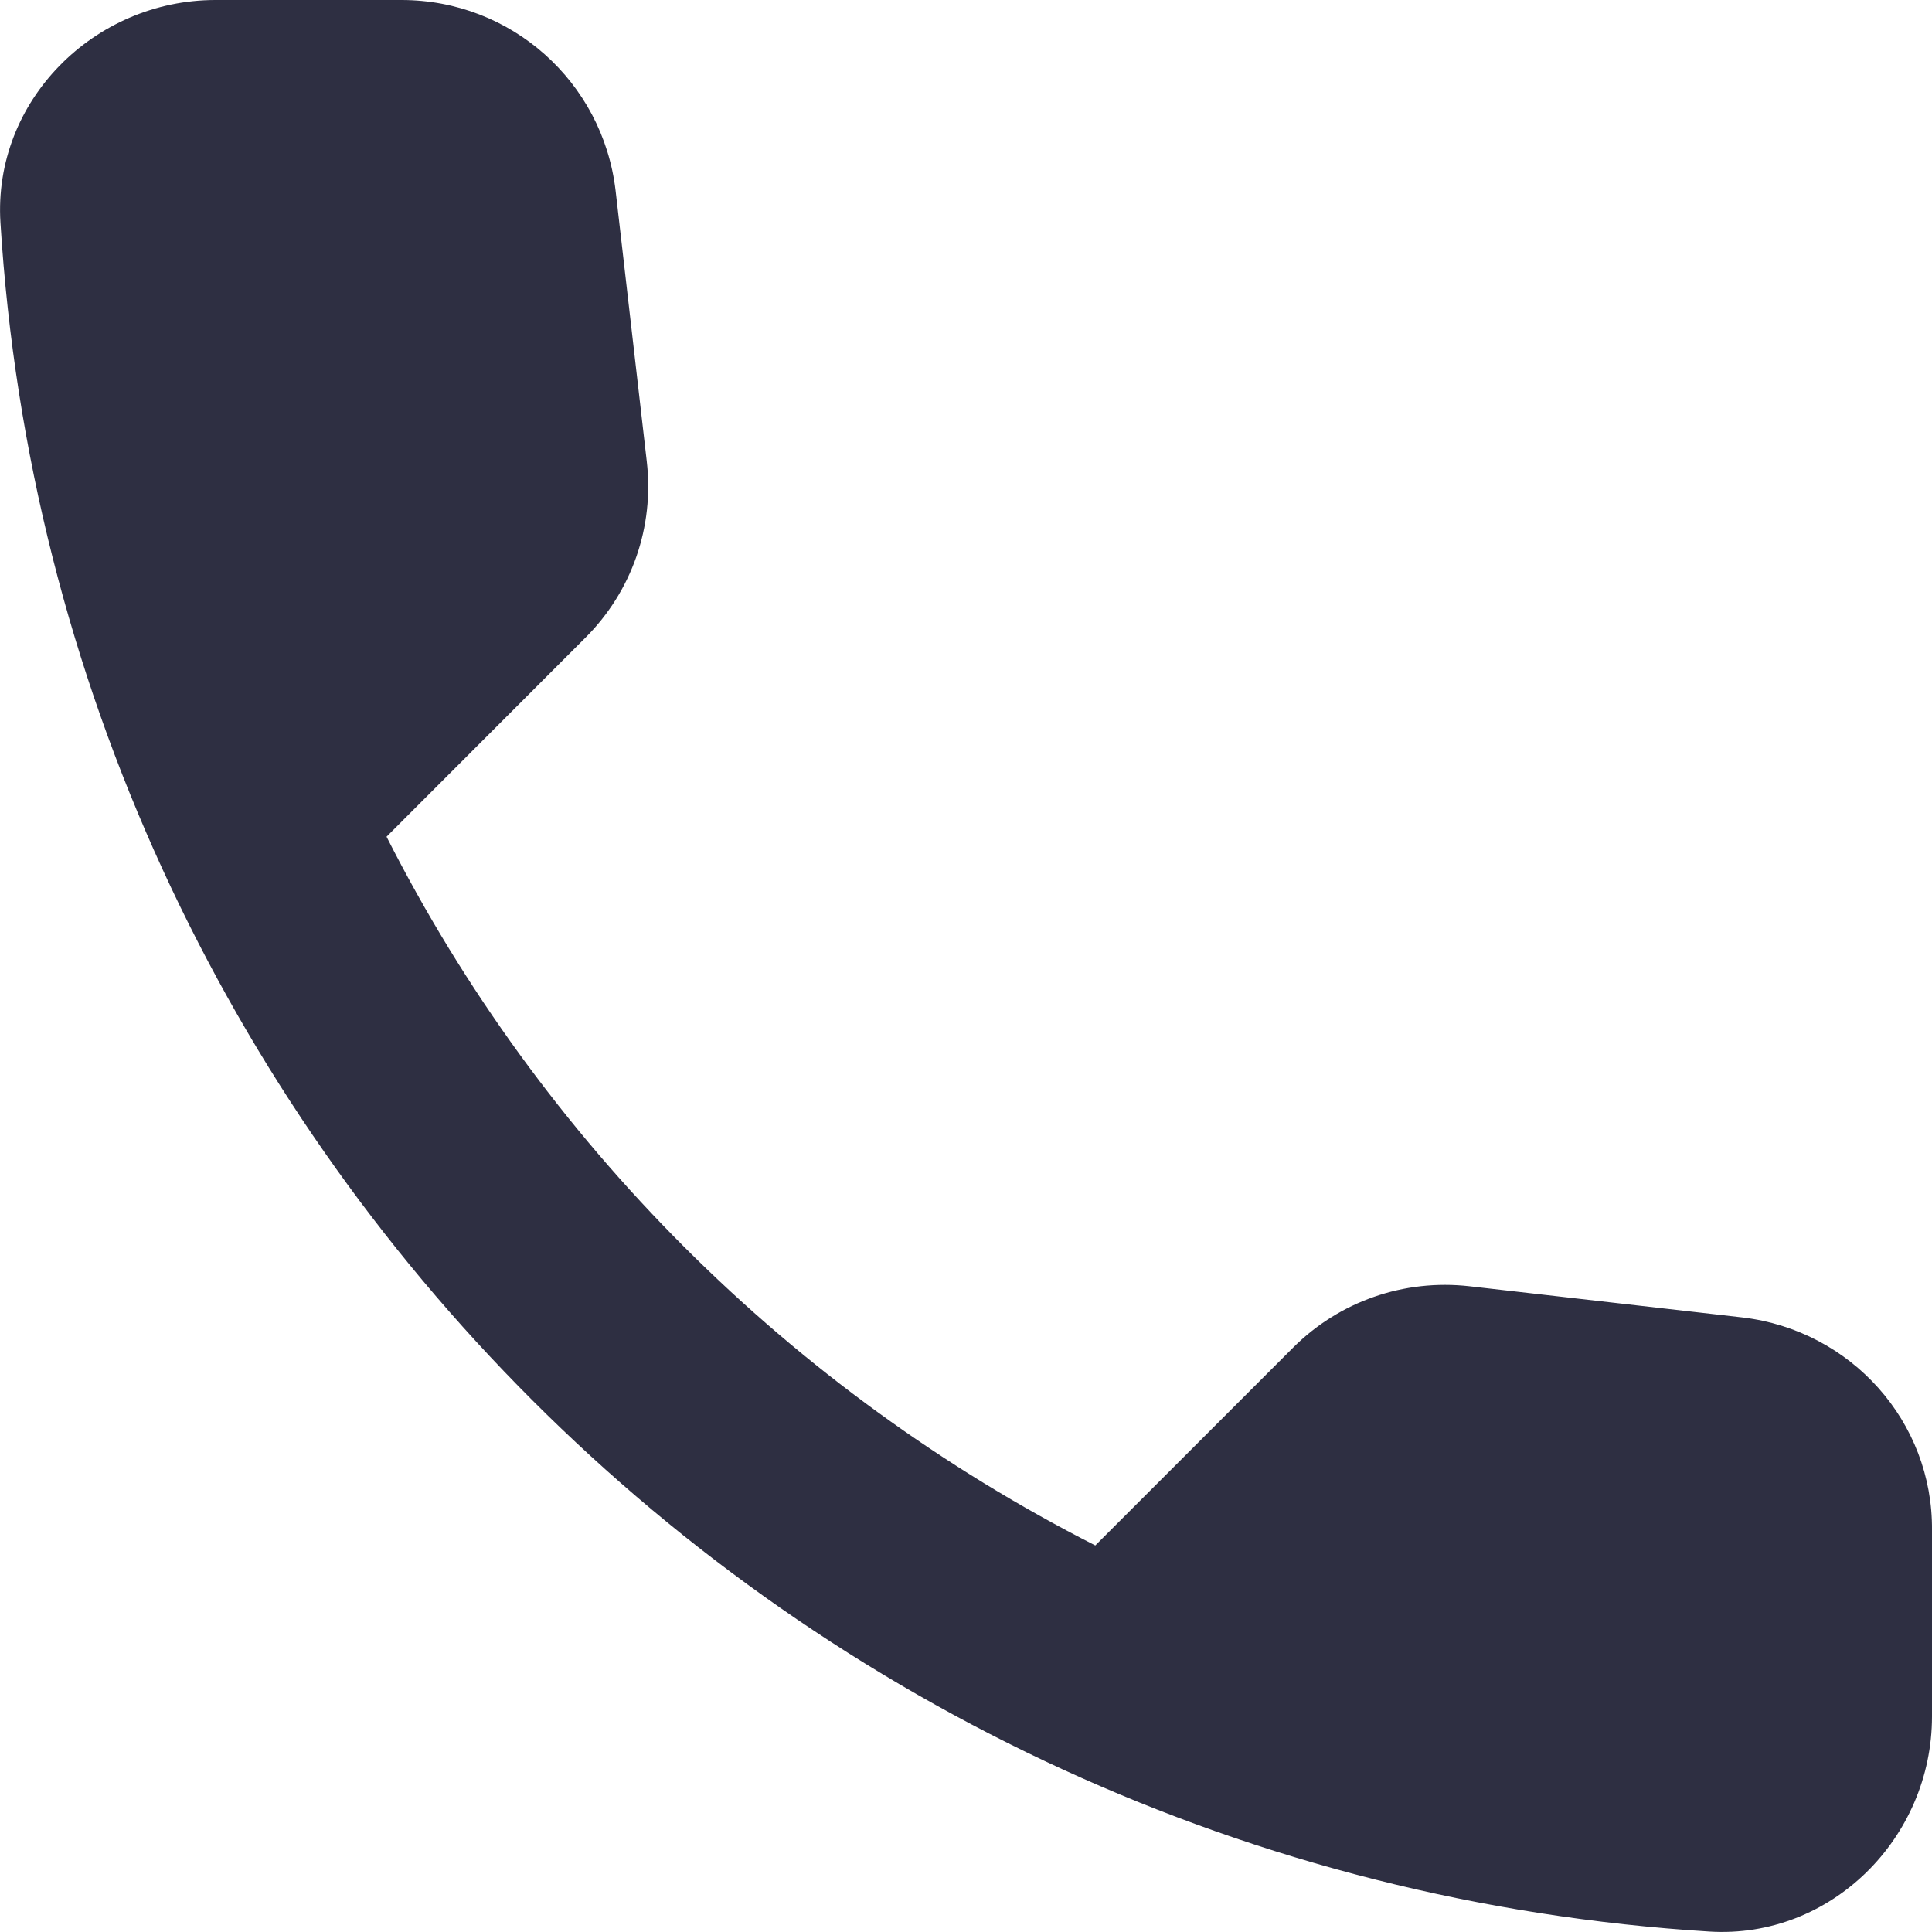
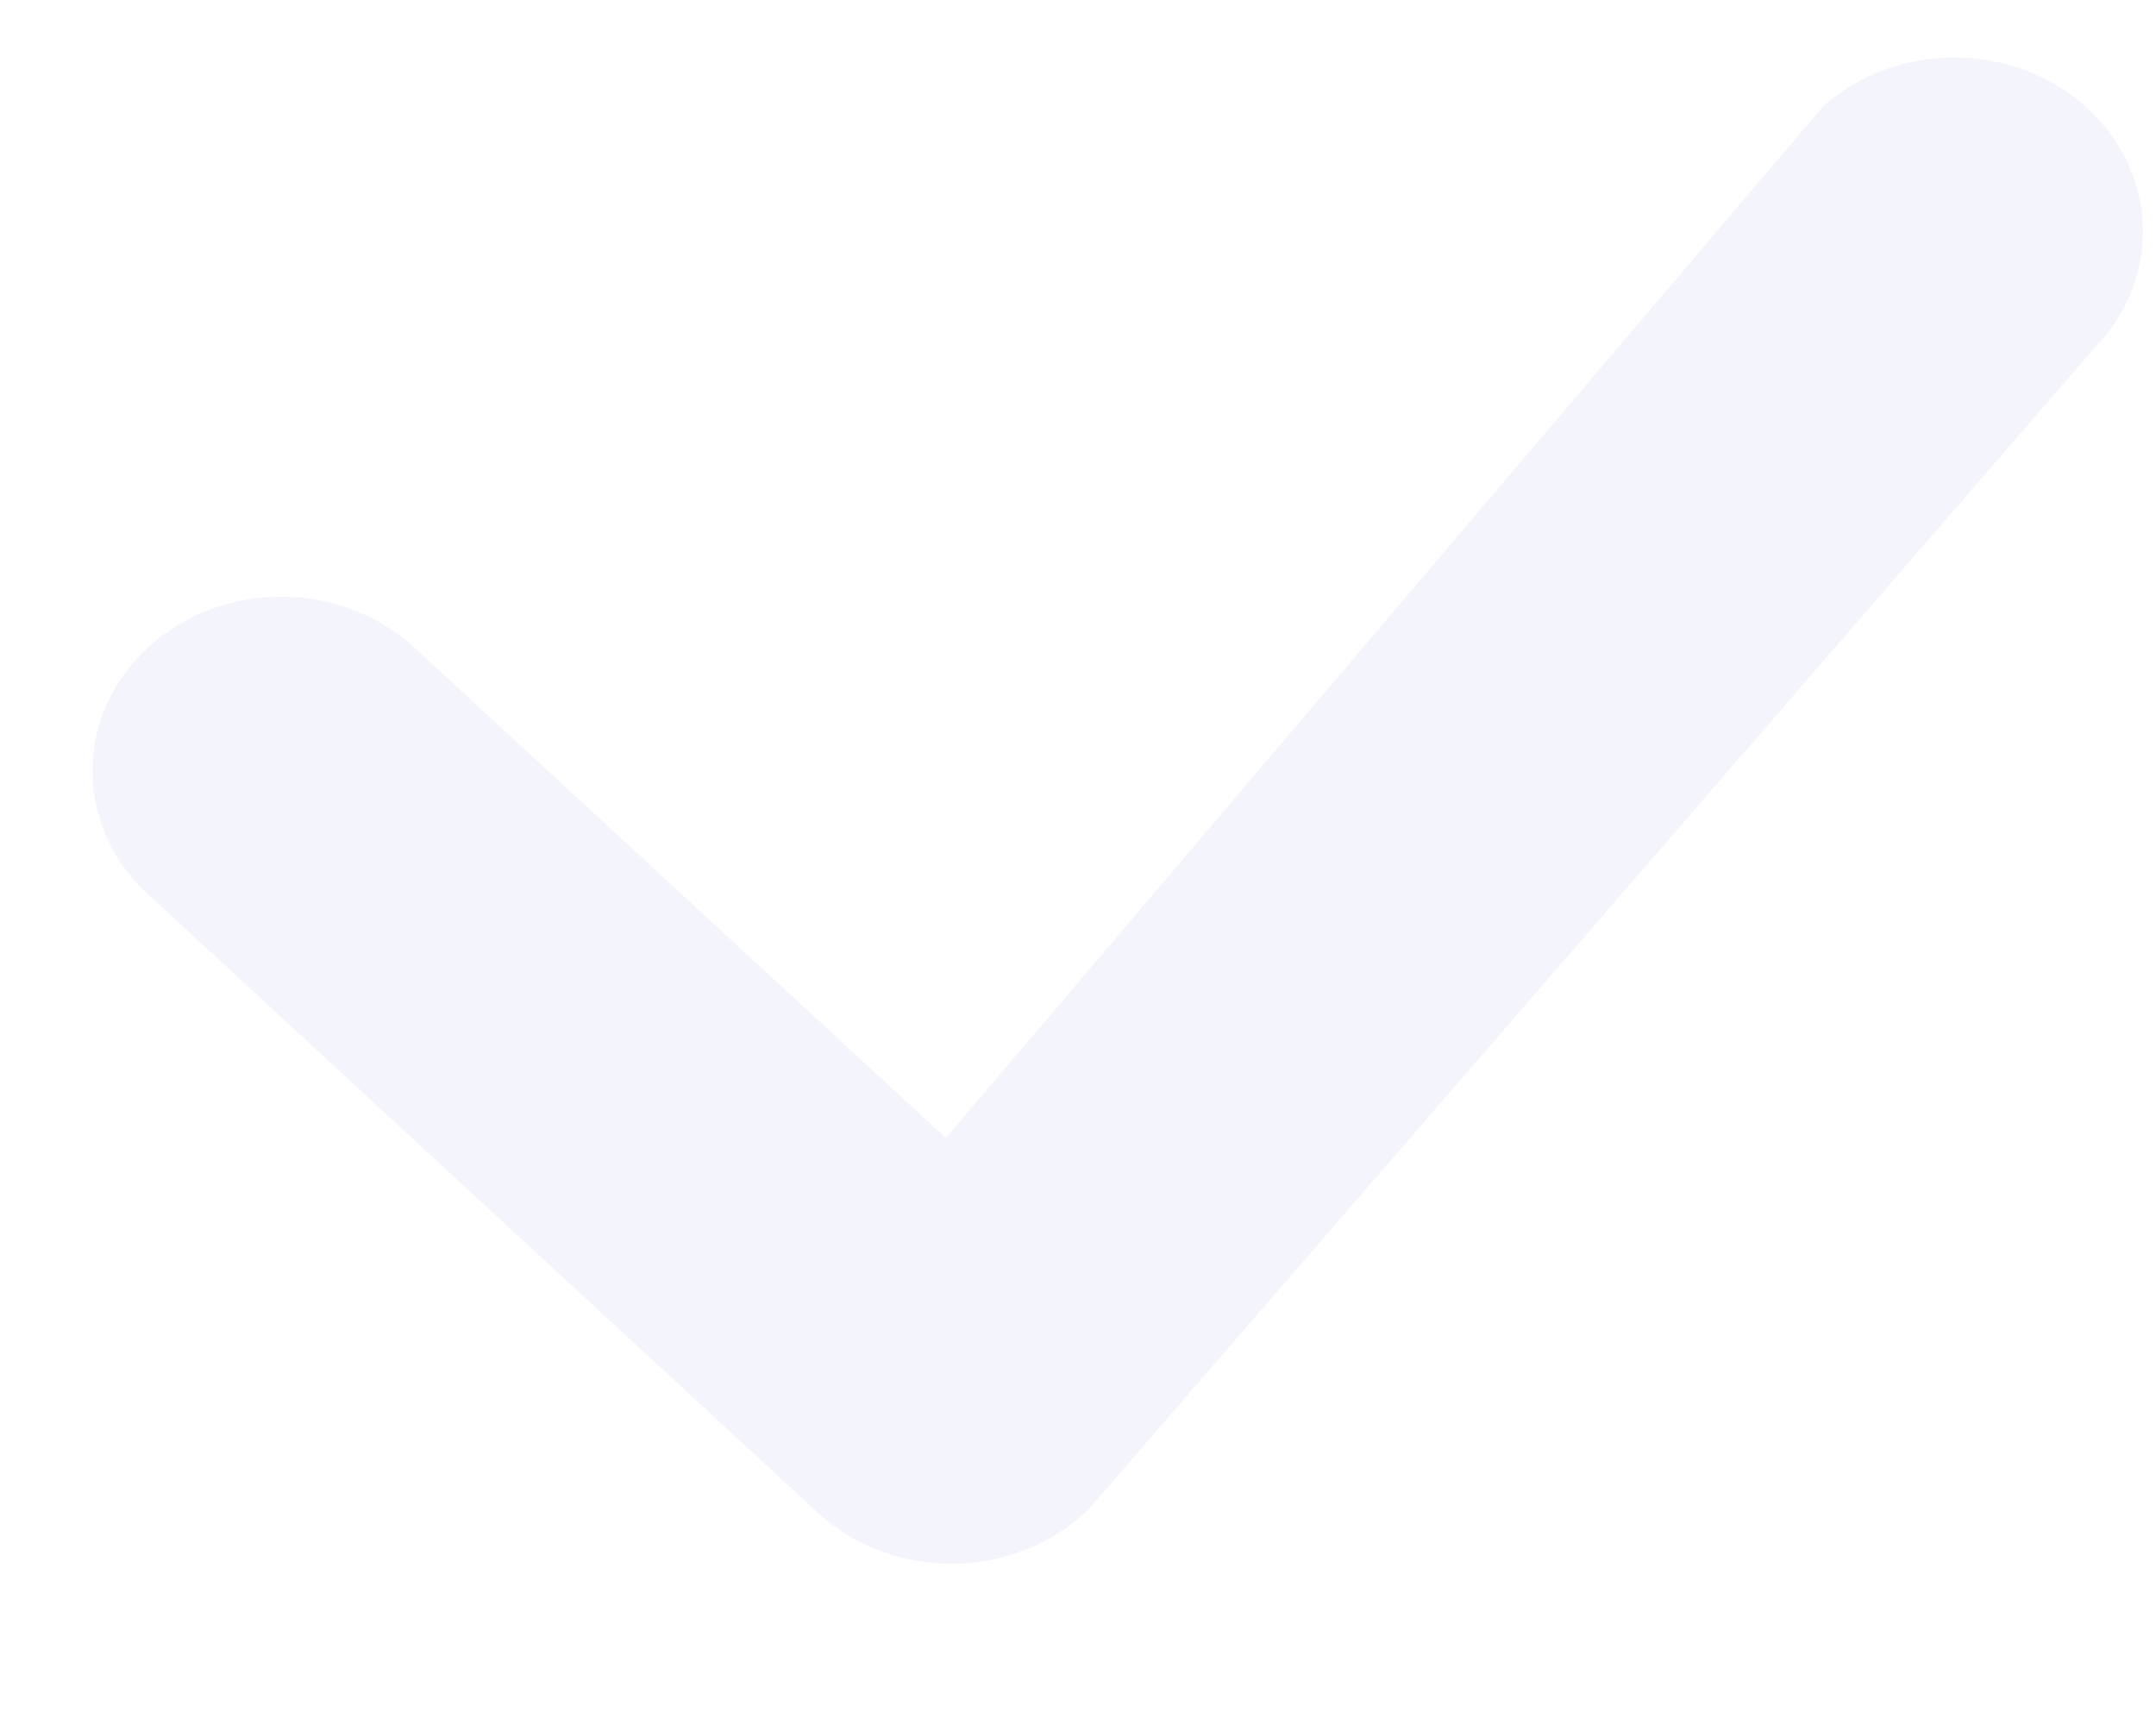
- <svg xmlns="http://www.w3.org/2000/svg" width="13" height="13" viewBox="0 0 13 13" fill="none">
-   <path d="M11.726 8.865L9.888 8.655C9.447 8.605 9.012 8.757 8.701 9.068L7.37 10.399C5.322 9.357 3.643 7.686 2.601 5.63L3.939 4.291C4.251 3.98 4.403 3.546 4.352 3.105L4.142 1.281C4.055 0.55 3.44 0 2.702 0H1.45C0.632 0 -0.048 0.68 0.003 1.498C0.386 7.678 5.329 12.614 11.502 12.997C12.32 13.048 13 12.368 13 11.55V10.298C13.007 9.567 12.457 8.952 11.726 8.865Z" fill="#2E2F42" />
+ <svg xmlns="http://www.w3.org/2000/svg" width="10" height="8" viewBox="0 0 10 8" fill="none">
+   <path d="M8.461 0.489C8.625 0.345 8.844 0.265 9.071 0.267C9.298 0.268 9.515 0.351 9.677 0.498C9.839 0.645 9.933 0.844 9.939 1.053C9.945 1.262 9.862 1.466 9.709 1.62L5.054 6.994C4.974 7.074 4.877 7.137 4.77 7.182C4.663 7.226 4.547 7.25 4.429 7.252C4.311 7.254 4.195 7.234 4.085 7.193C3.976 7.153 3.877 7.092 3.794 7.016L0.707 4.166C0.621 4.092 0.552 4.003 0.504 3.904C0.457 3.805 0.431 3.698 0.429 3.589C0.427 3.481 0.448 3.373 0.492 3.273C0.536 3.172 0.602 3.081 0.685 3.004C0.768 2.927 0.867 2.867 0.976 2.826C1.085 2.786 1.202 2.766 1.319 2.768C1.437 2.769 1.552 2.793 1.66 2.837C1.767 2.881 1.864 2.945 1.944 3.024L4.387 5.278L8.439 0.513C8.446 0.505 8.454 0.497 8.462 0.489H8.461Z" fill="#F4F4FD" />
</svg>
